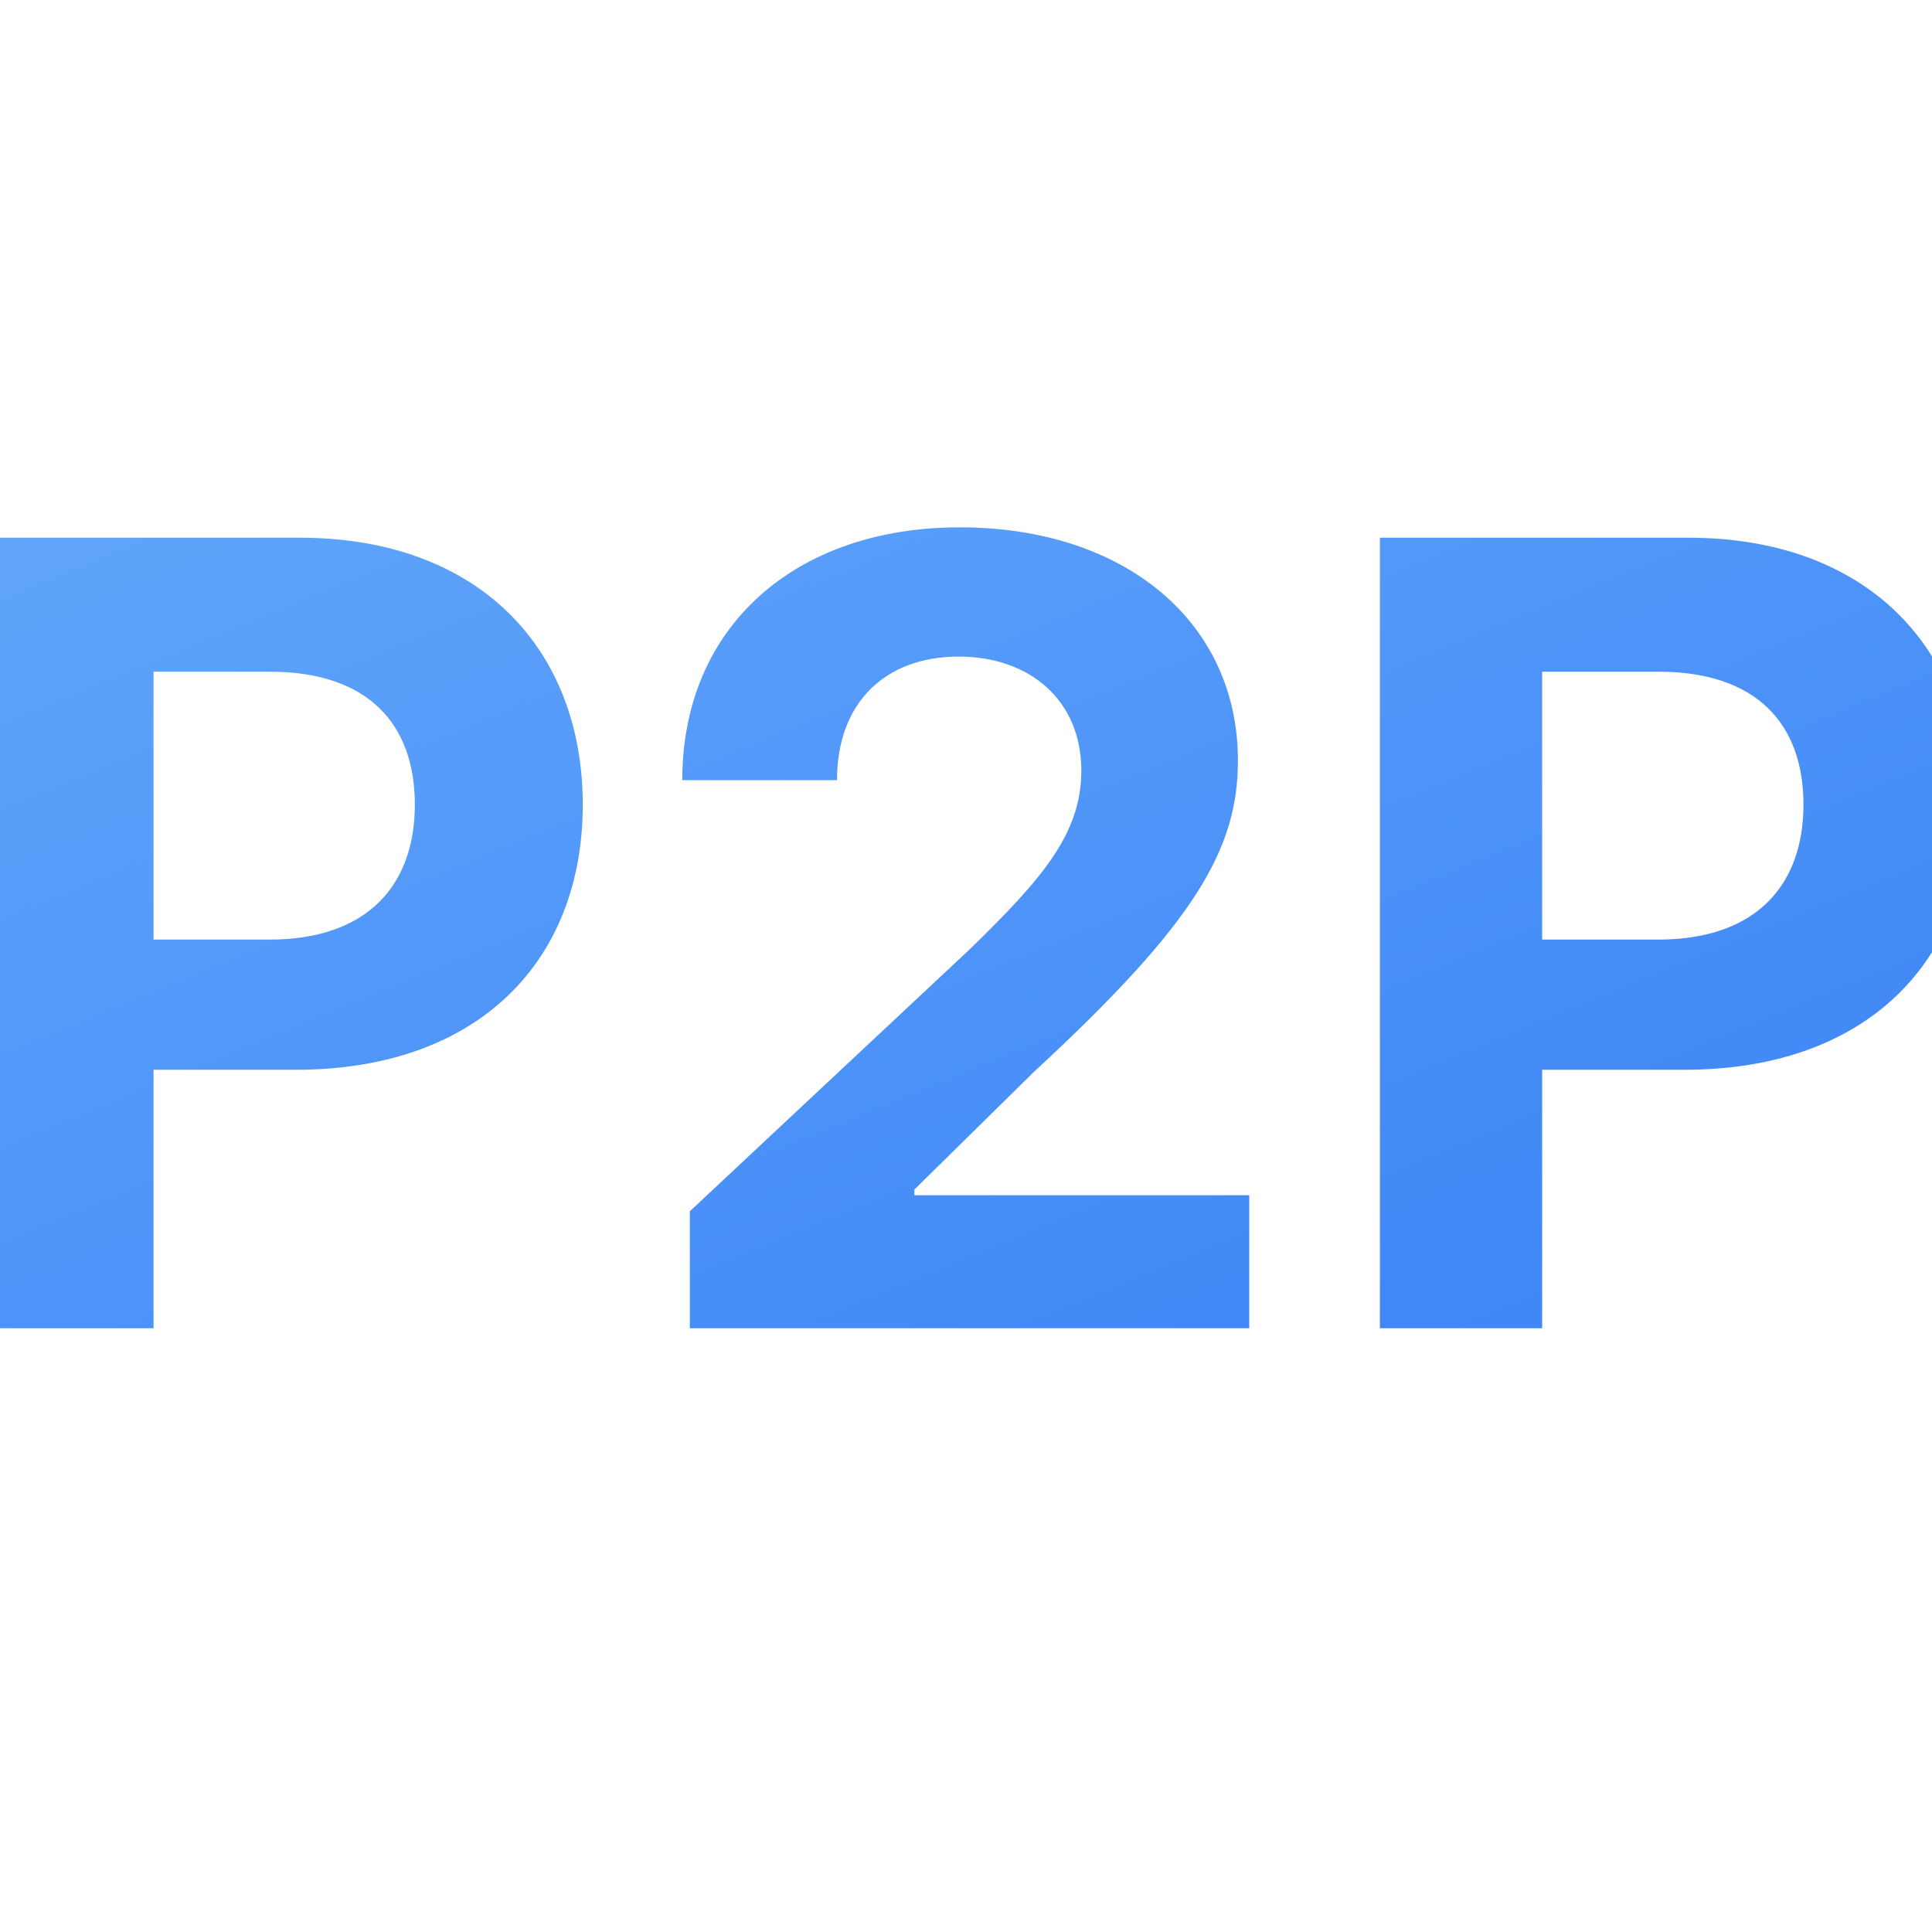
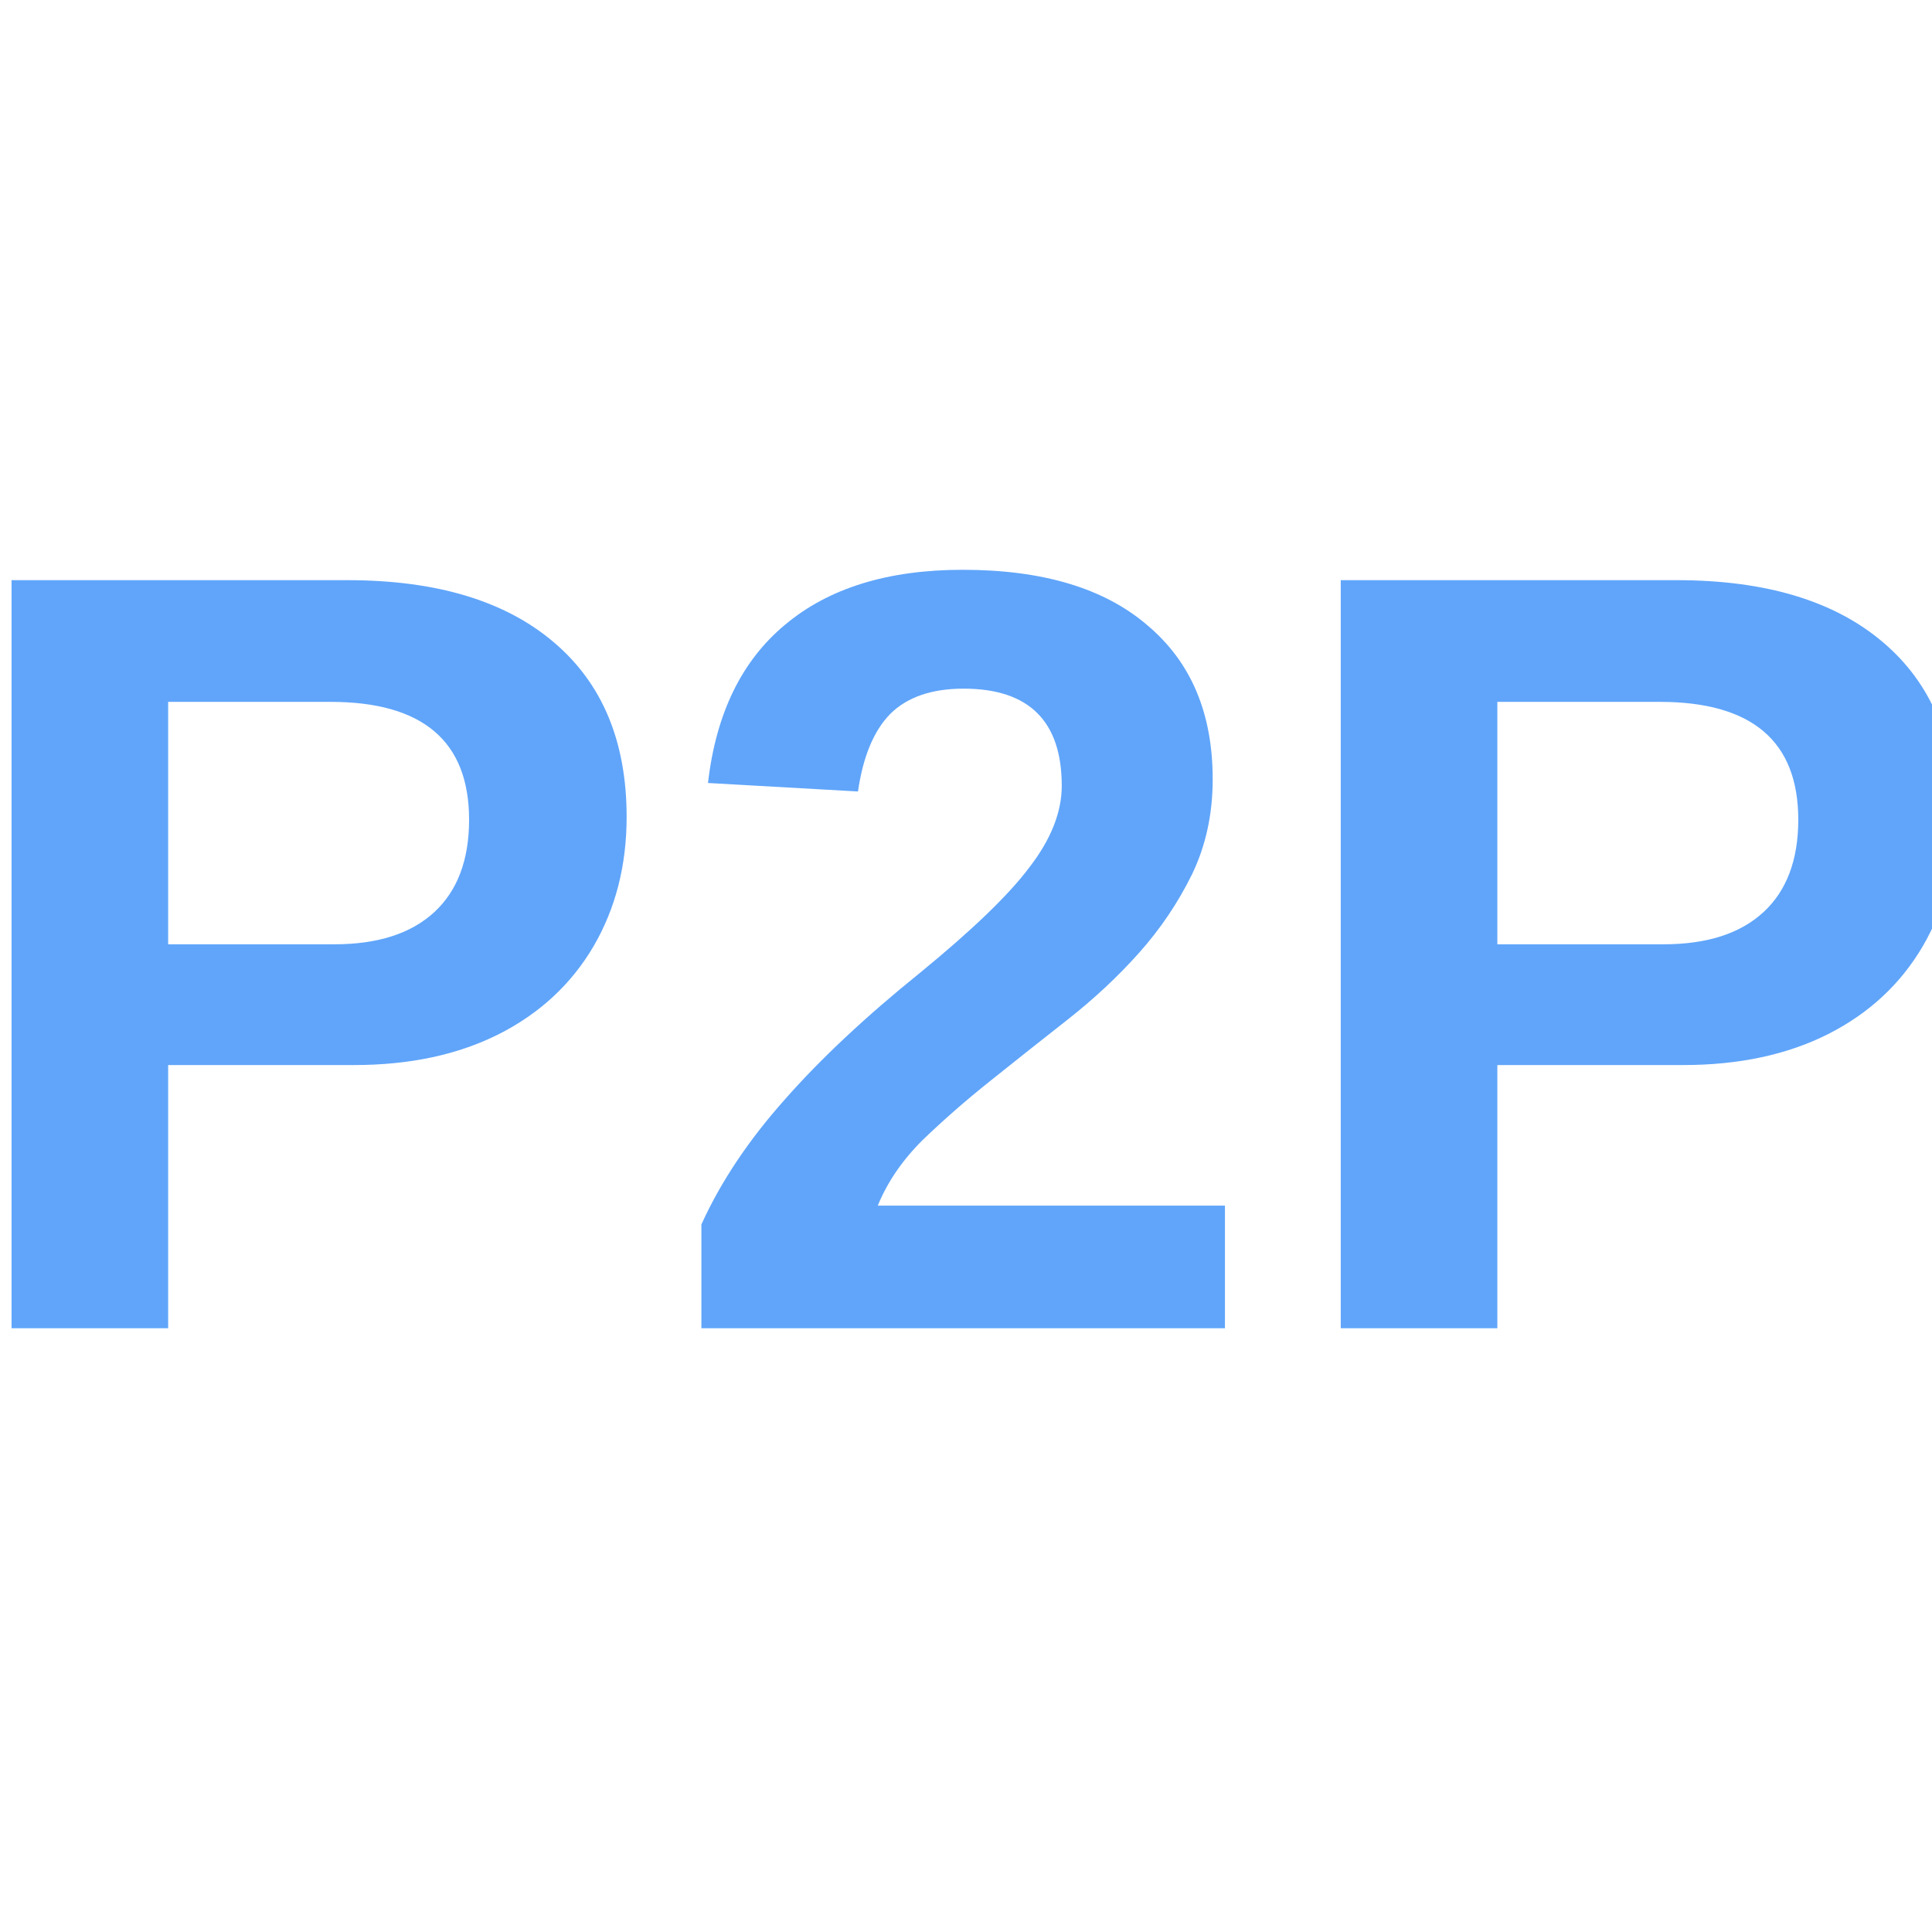
<svg xmlns="http://www.w3.org/2000/svg" width="32" height="32" viewBox="0 0 32 32">
-   <defs>
-     <linearGradient id="faviconGradient" x1="0%" y1="0%" x2="100%" y2="100%">
-       <stop offset="0%" style="stop-color:#60A5FA;stop-opacity:1" />
-       <stop offset="100%" style="stop-color:#3B82F6;stop-opacity:1" />
-     </linearGradient>
-   </defs>
-   <text x="16" y="22" font-family="system-ui, -apple-system, sans-serif" font-size="18" font-weight="700" text-anchor="middle" fill="url(#faviconGradient)">
+   <text x="16" y="22" font-family="Arial, sans-serif" font-size="18" font-weight="bold" text-anchor="middle" fill="#60A5FA">
    P2P
  </text>
</svg>
